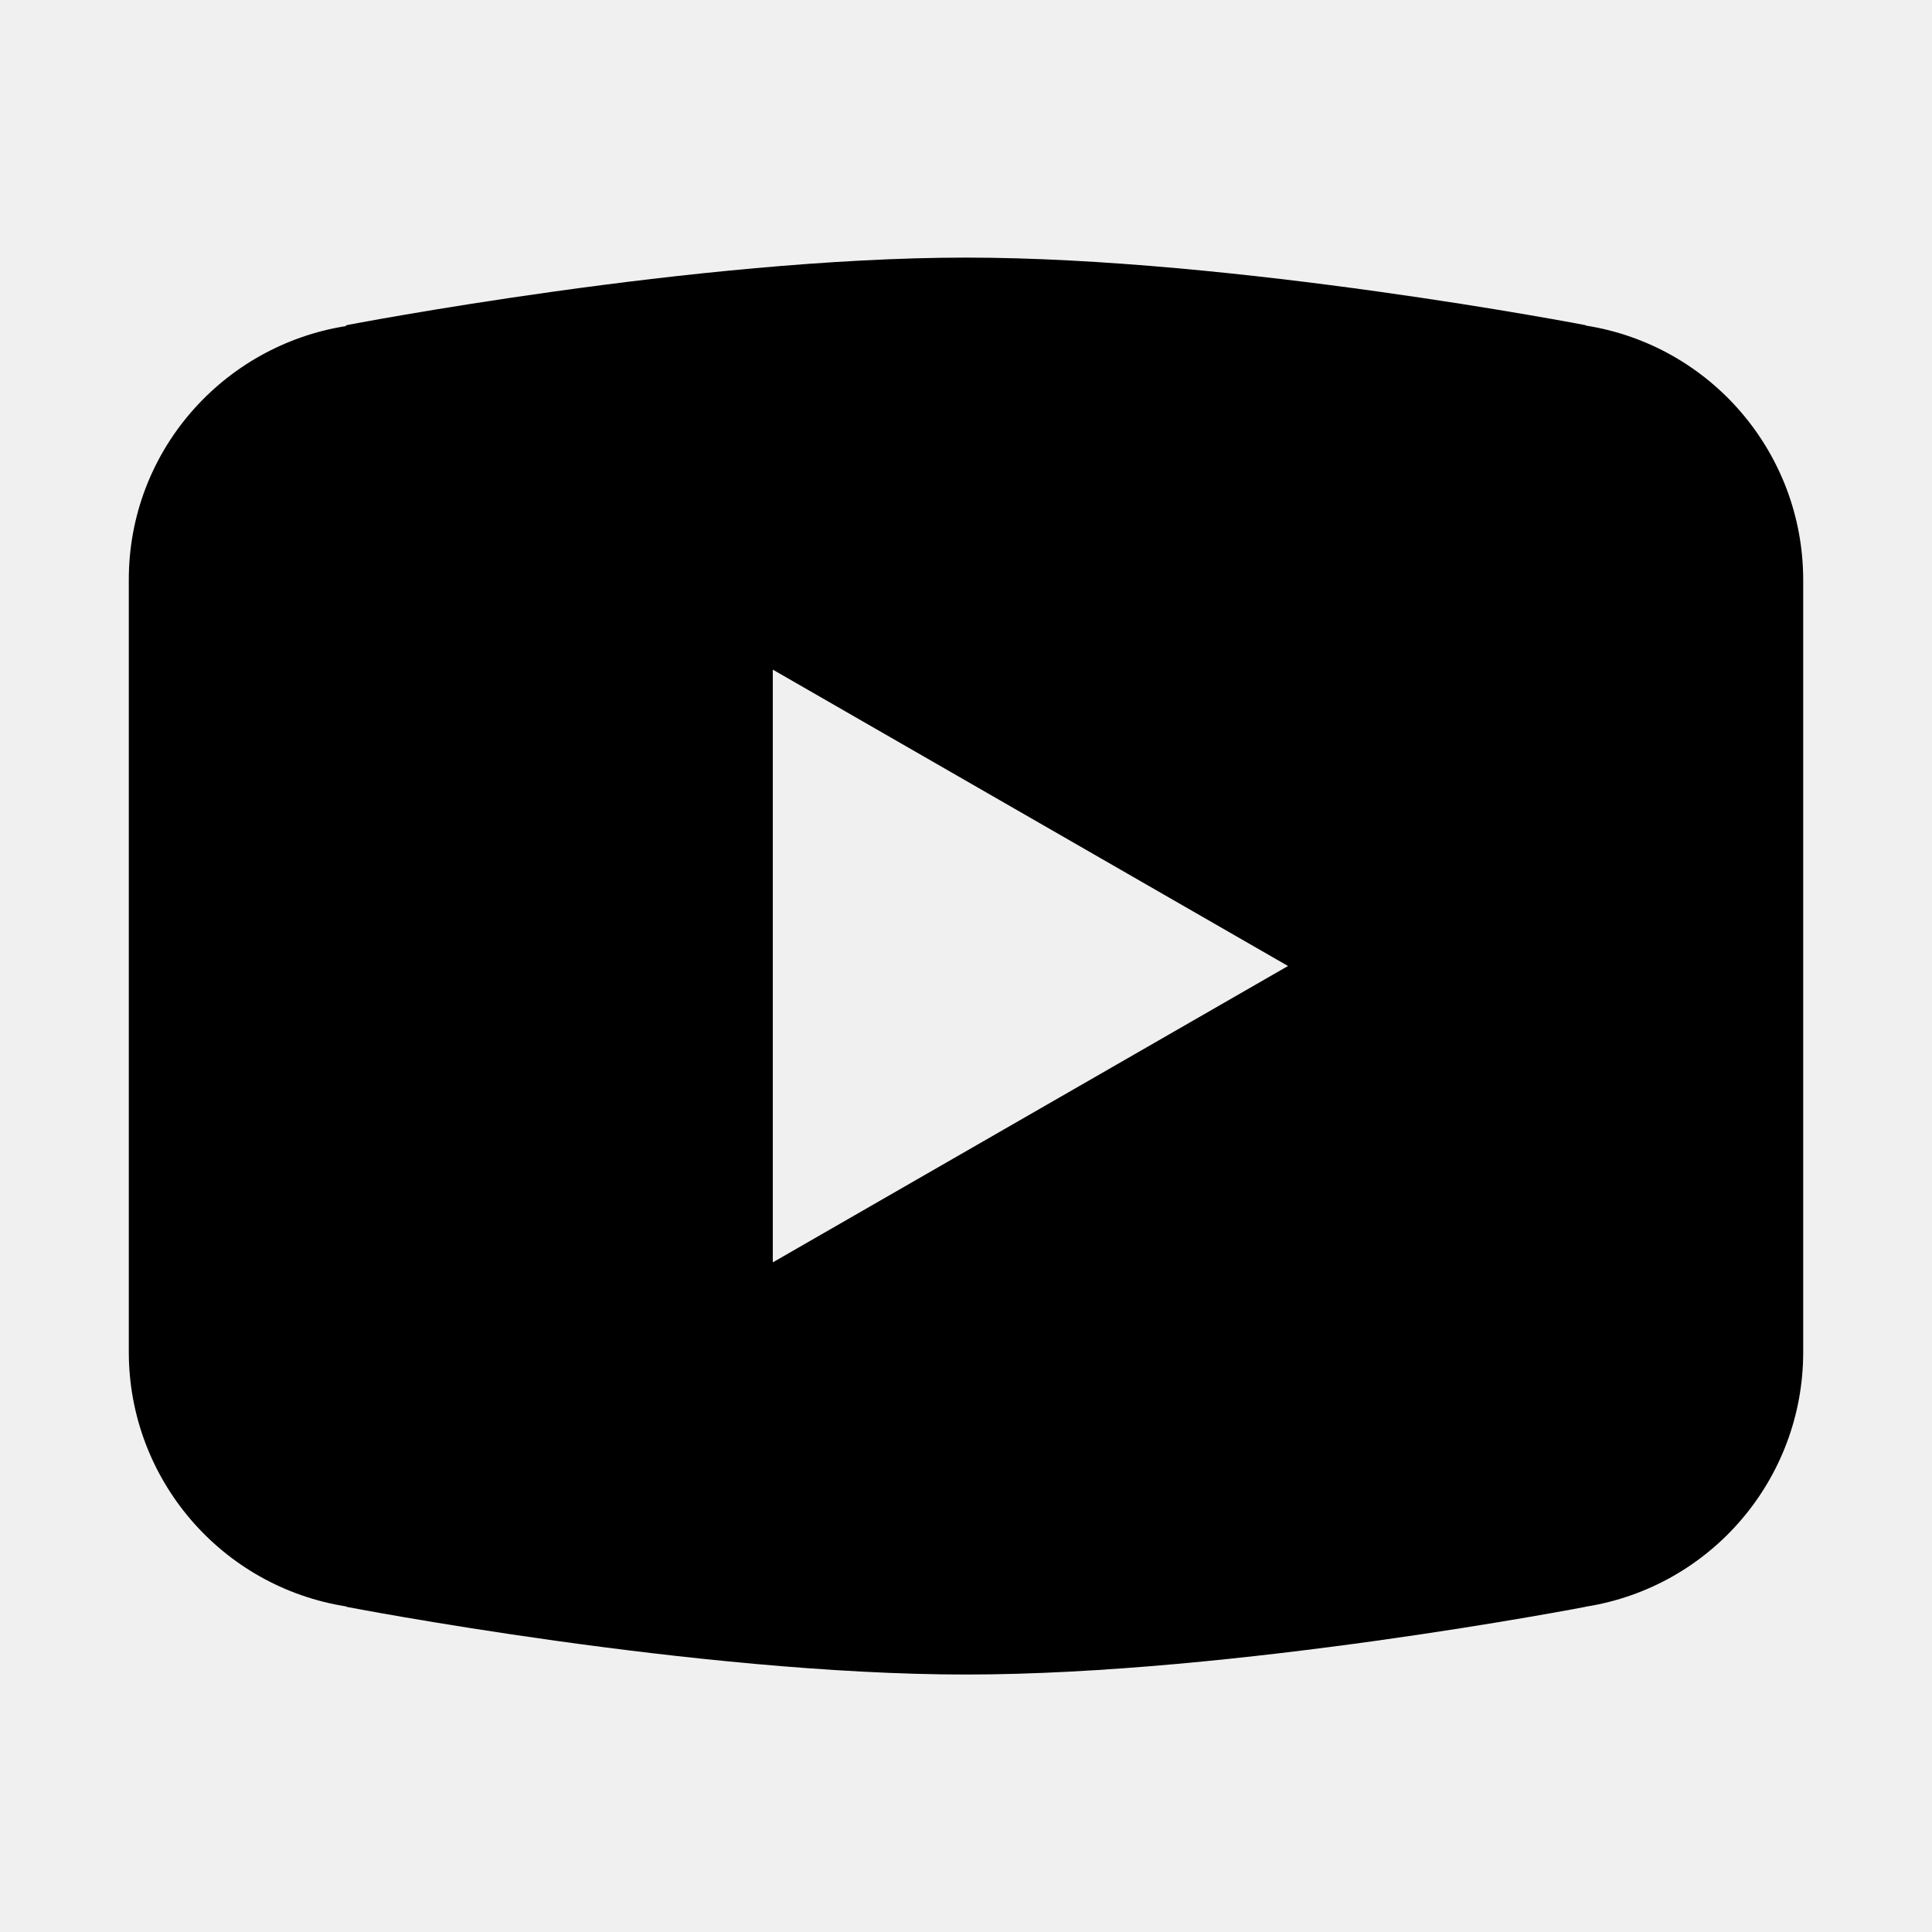
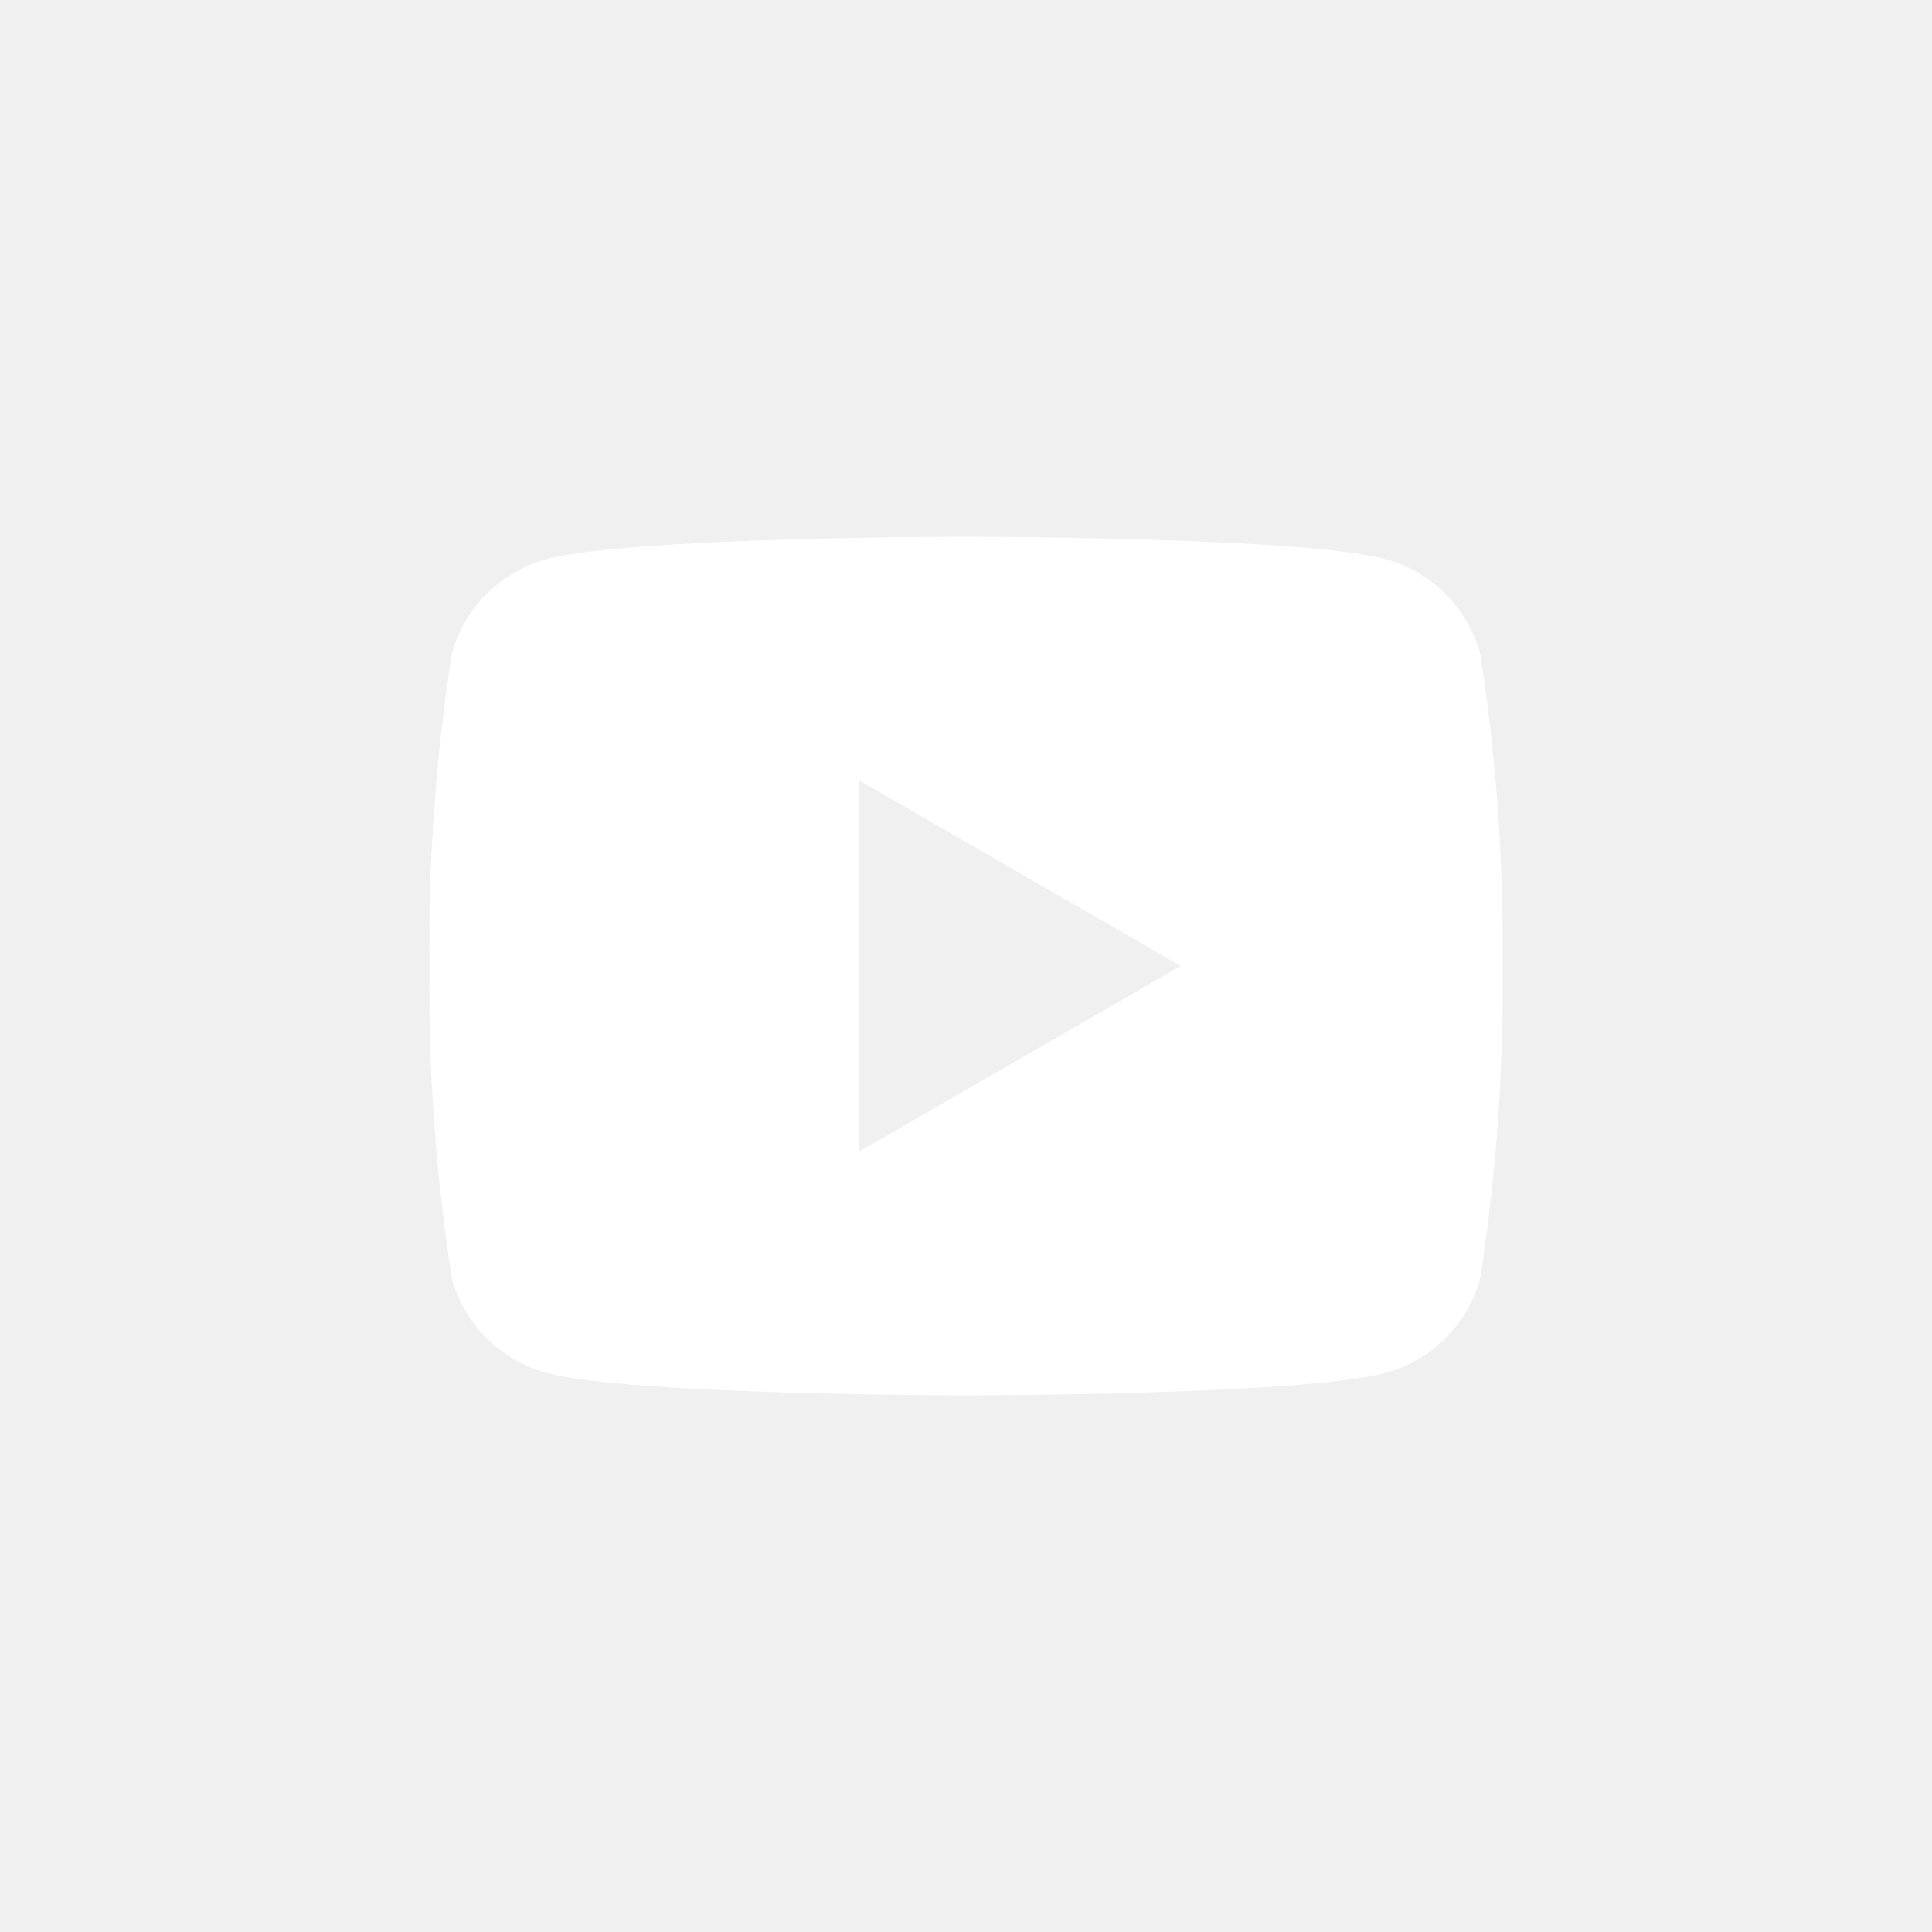
- <svg xmlns="http://www.w3.org/2000/svg" viewBox="0 0 30 30" width="30px" height="30px">
-   <path d="M 15 4 C 10.814 4 5.381 5.049 5.381 5.049 L 5.367 5.064 C 3.461 5.369 2 7.008 2 9 L 2 15 L 2 15.002 L 2 21 L 2 21.002 A 4 4 0 0 0 5.377 24.945 L 5.381 24.951 C 5.381 24.951 10.814 26.002 15 26.002 C 19.186 26.002 24.619 24.951 24.619 24.951 L 24.621 24.949 A 4 4 0 0 0 28 21.002 L 28 21 L 28 15.002 L 28 15 L 28 9 A 4 4 0 0 0 24.623 5.055 L 24.619 5.049 C 24.619 5.049 19.186 4 15 4 z M 12 10.398 L 20 15 L 12 19.602 L 12 10.398 z" />
+ <svg xmlns="http://www.w3.org/2000/svg" width="36" height="36" viewBox="0 0 36 36">
+   <g id="youtube" transform="translate(-710 -504)">
+     <path id="icons8-youtube" d="M21.582,6.186a2.506,2.506,0,0,0-1.768-1.768C18.254,4,12,4,12,4s-6.254,0-7.814.418A2.506,2.506,0,0,0,2.418,6.186,35.643,35.643,0,0,0,2,12a35.643,35.643,0,0,0,.418,5.814,2.506,2.506,0,0,0,1.768,1.768C5.746,20,12,20,12,20s6.254,0,7.814-.418a2.5,2.5,0,0,0,1.768-1.768A35.643,35.643,0,0,0,22,12,35.643,35.643,0,0,0,21.582,6.186ZM10,15.464V8.536L16,12Z" transform="translate(716 510)" fill="#fff" />
+     <rect id="Rectangle_17" data-name="Rectangle 17" width="36" height="36" rx="18" transform="translate(710 504)" fill="none" />
+   </g>
</svg>
